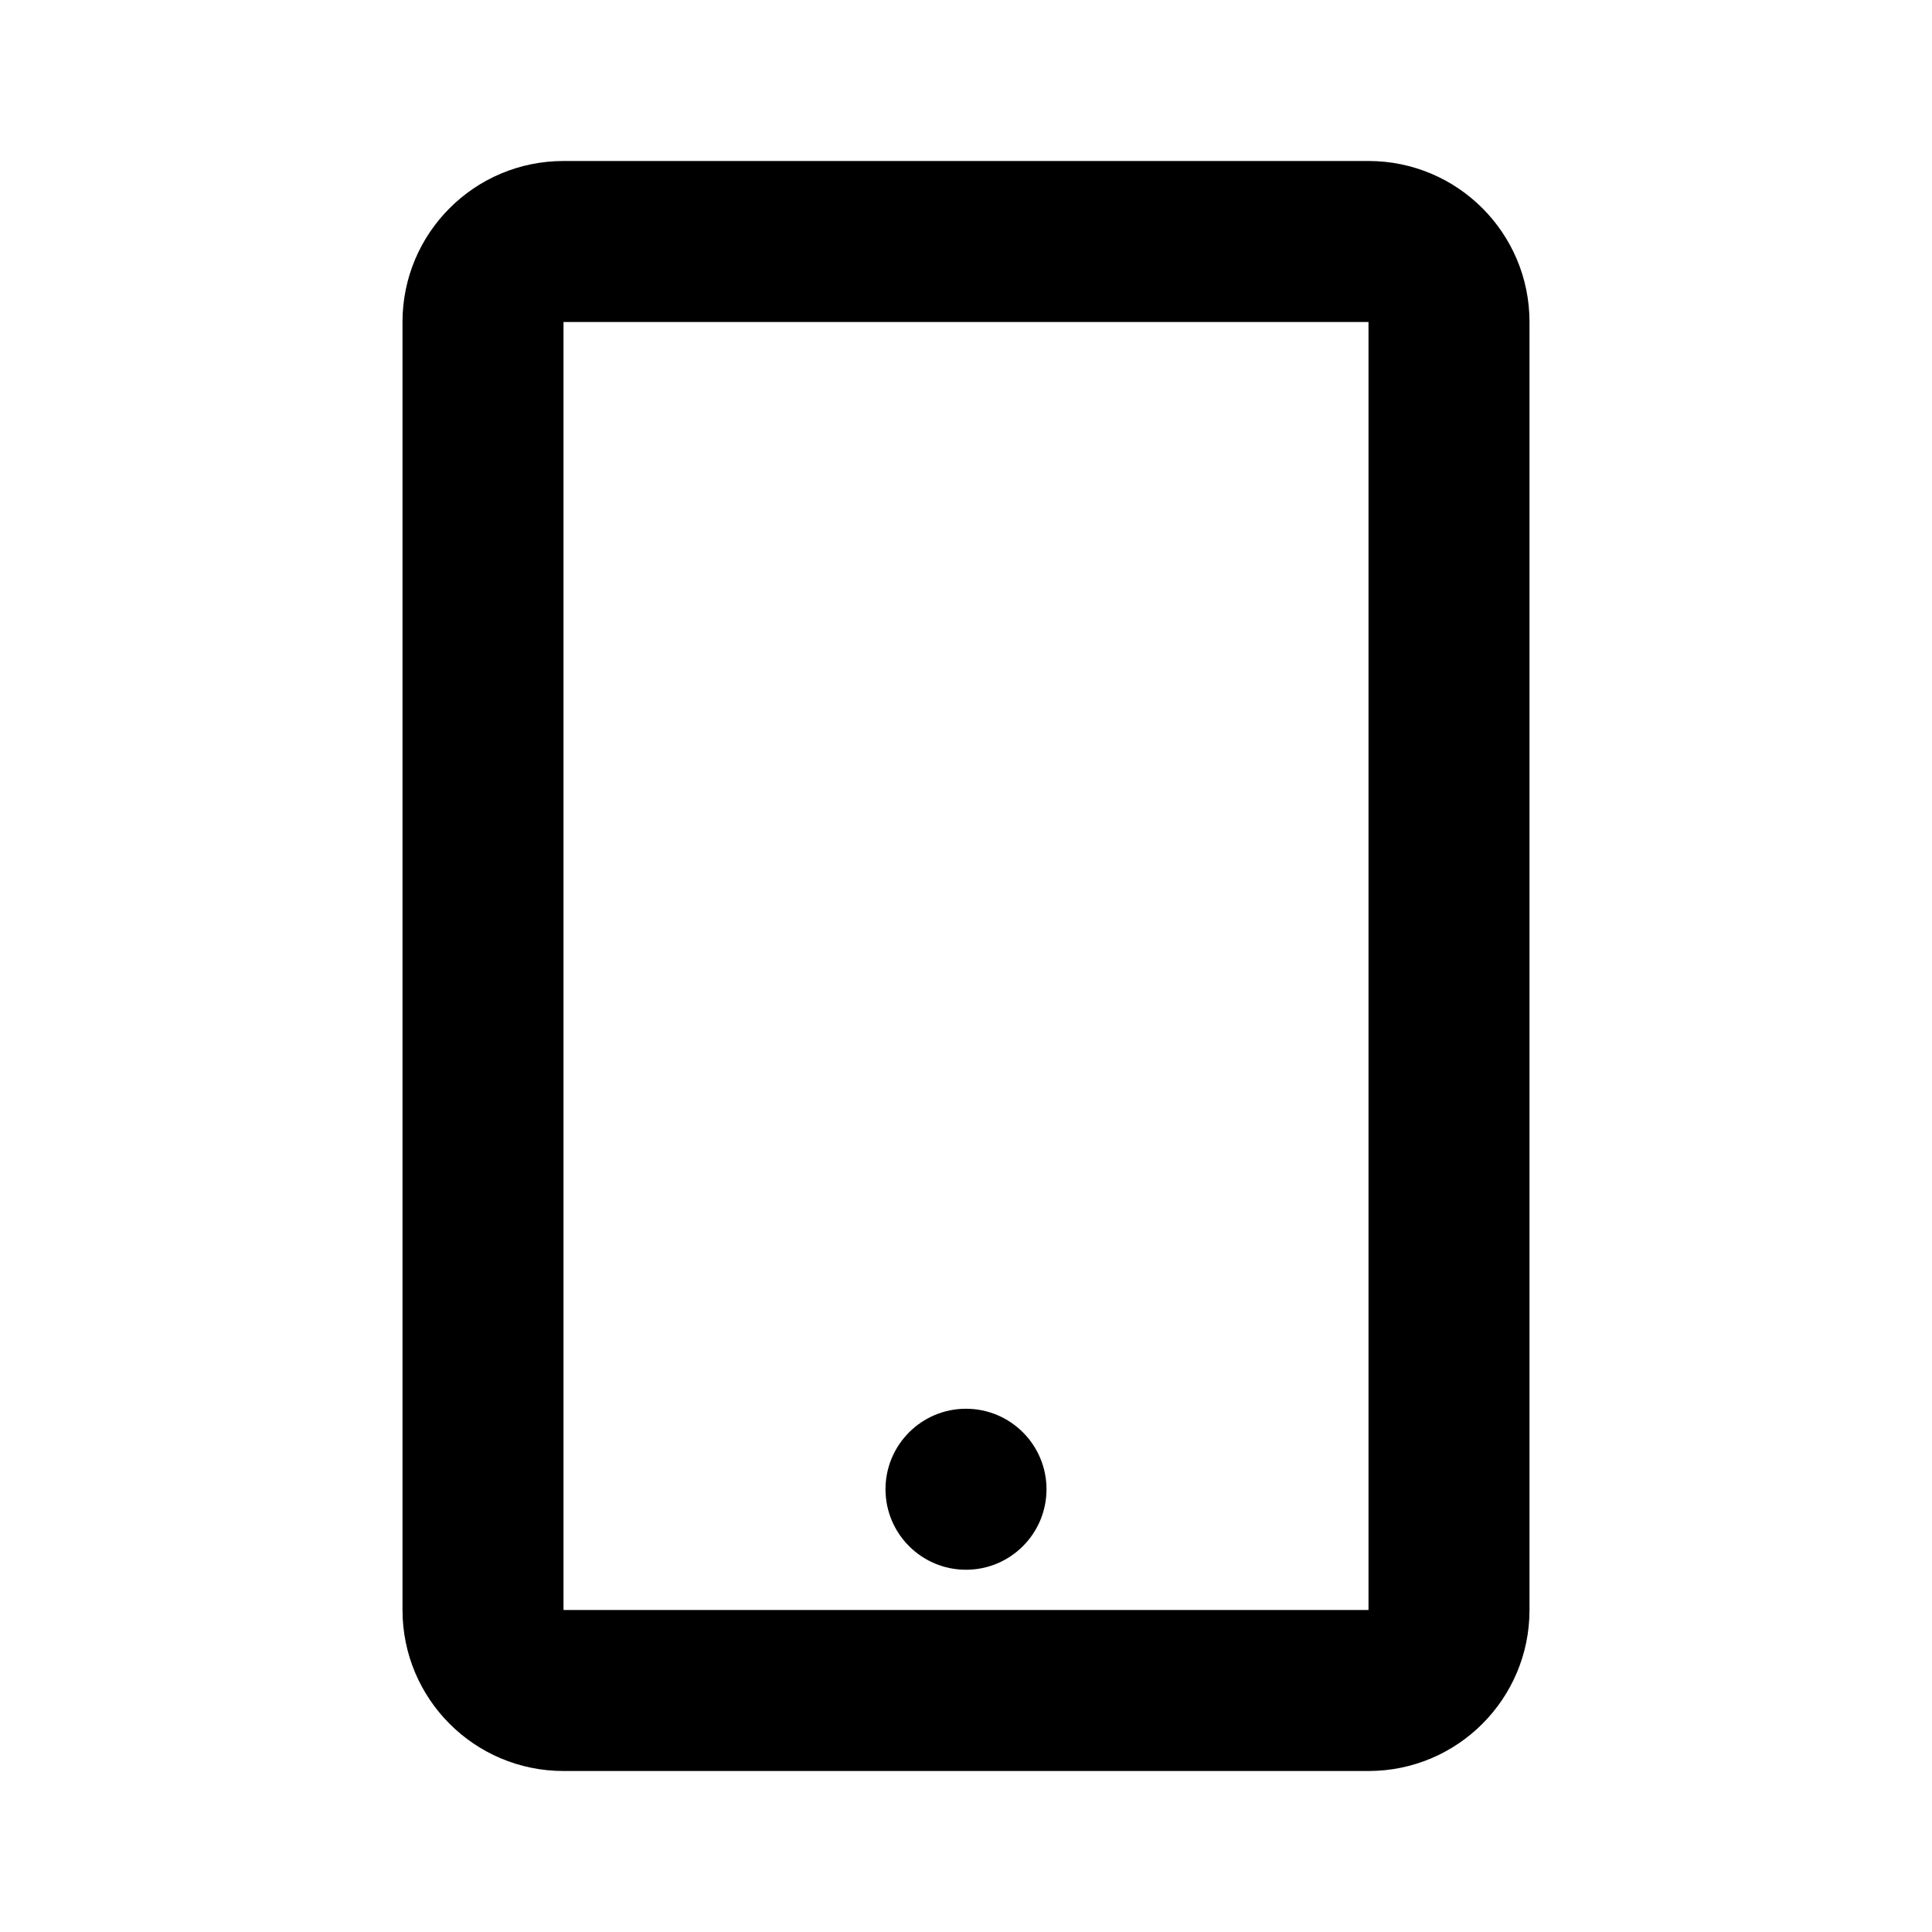
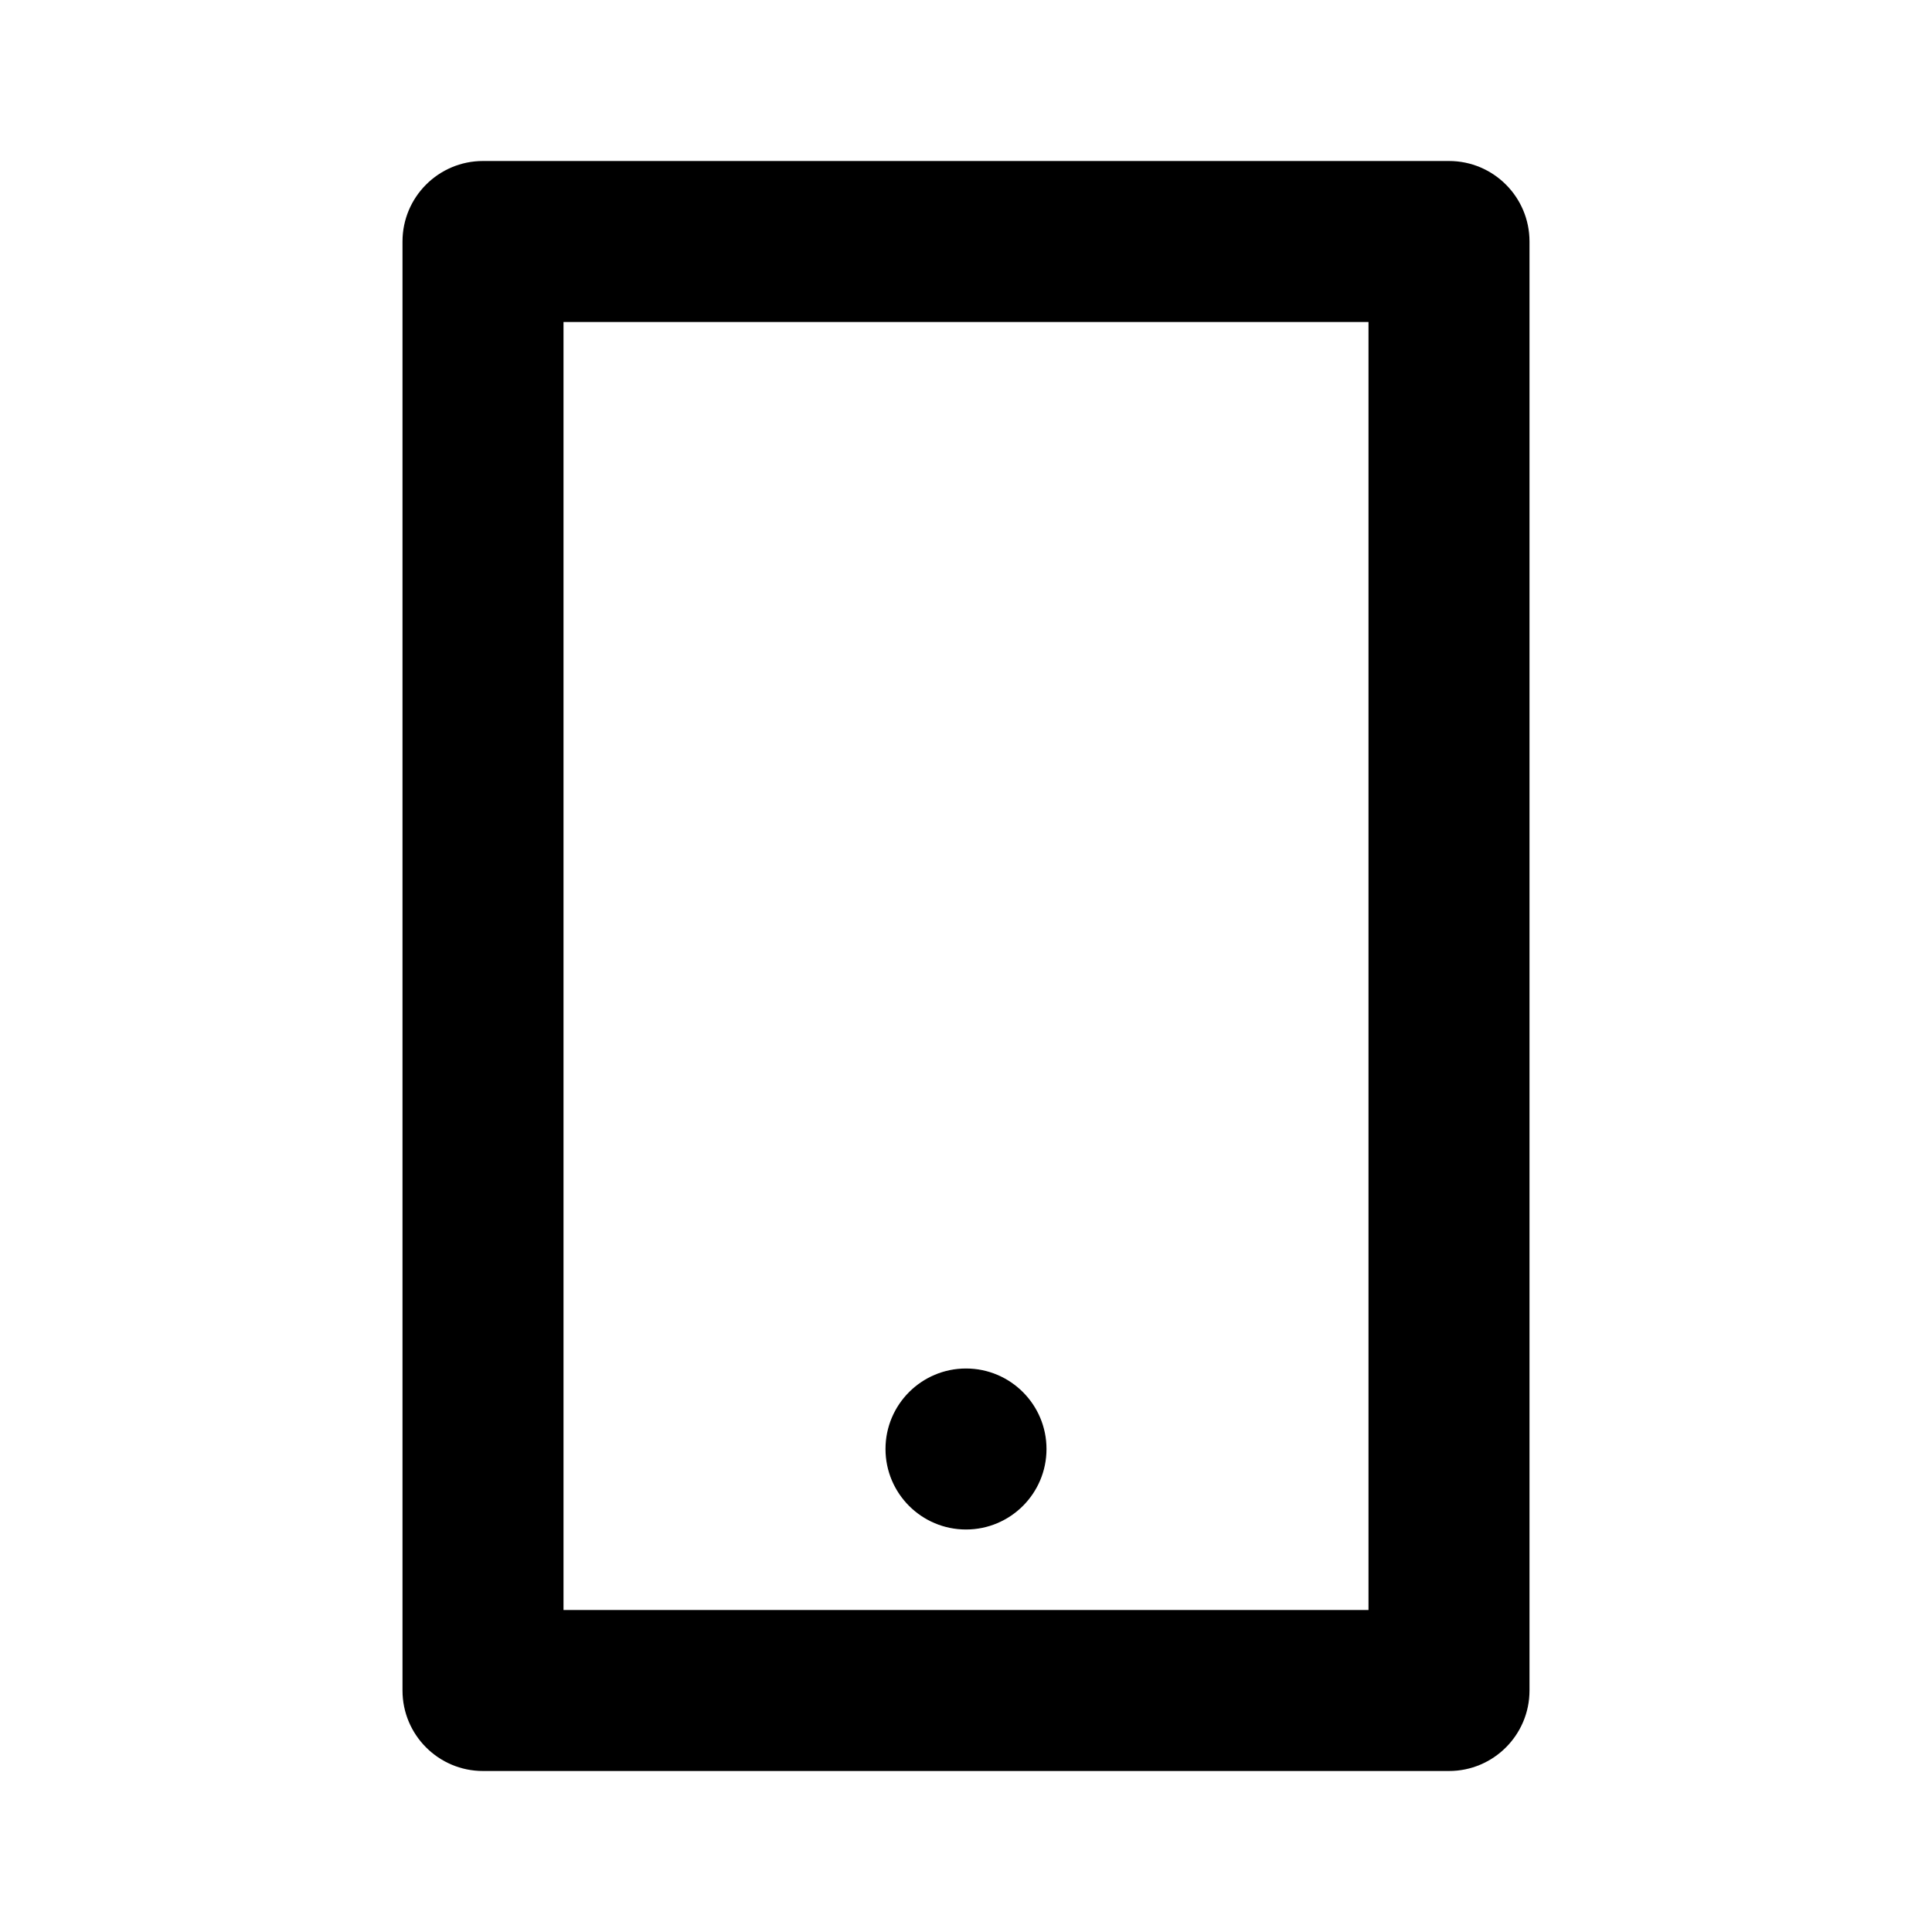
<svg xmlns="http://www.w3.org/2000/svg" viewBox="0 0 24 24" width="24" height="24" fill="currentColor">
-   <path d="M7 2H17C18.105 2 19 2.895 19 4V20C19 21.105 18.105 22 17 22H7C5.895 22 5 21.105 5 20V4C5 2.895 5.895 2 7 2ZM7 4V20H17V4H7ZM12 19.5C11.448 19.5 11 19.052 11 18.5C11 17.948 11.448 17.5 12 17.5C12.552 17.5 13 17.948 13 18.5C13 19.052 12.552 19.5 12 19.5Z" />
+   <path d="M7 4V20H17V4H7ZM6 2H18C18.552 2 19 2.448 19 3V21C19 21.552 18.552 22 18 22H6C5.448 22 5 21.552 5 21V3C5 2.448 5.448 2 6 2ZM12 17C12.552 17 13 17.448 13 18C13 18.552 12.552 19 12 19C11.448 19 11 18.552 11 18C11 17.448 11.448 17 12 17Z" />
</svg>
